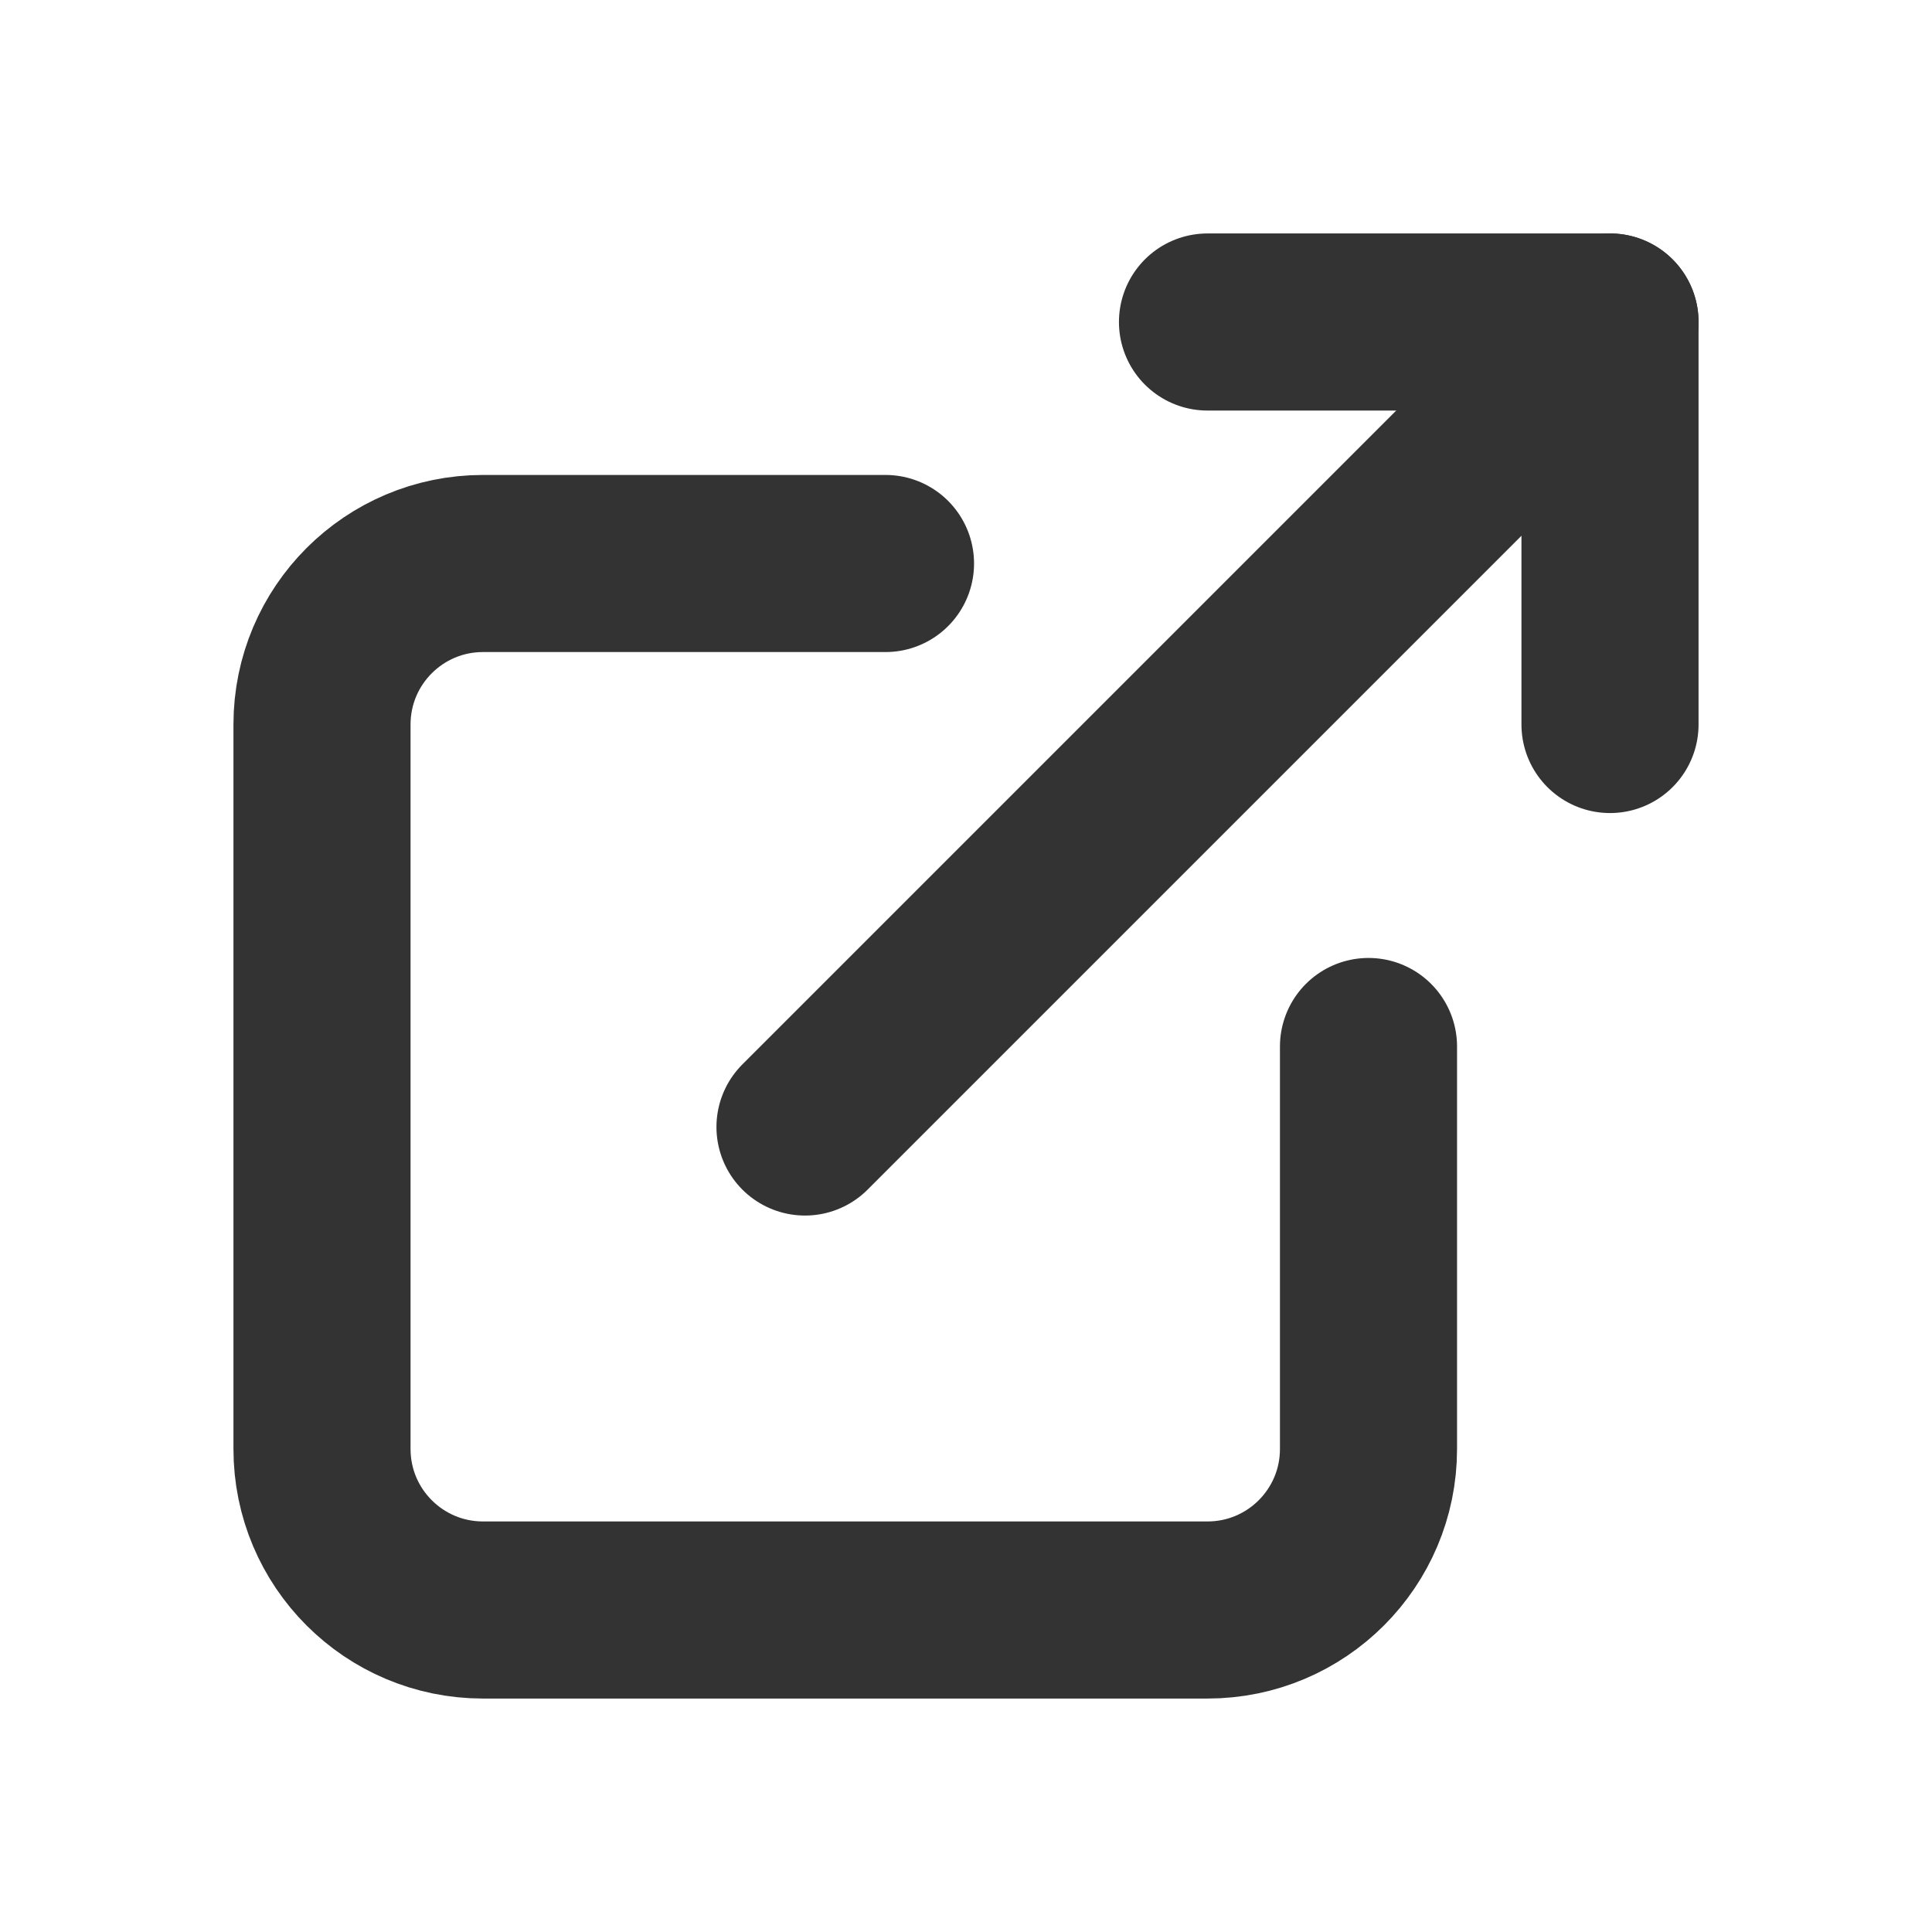
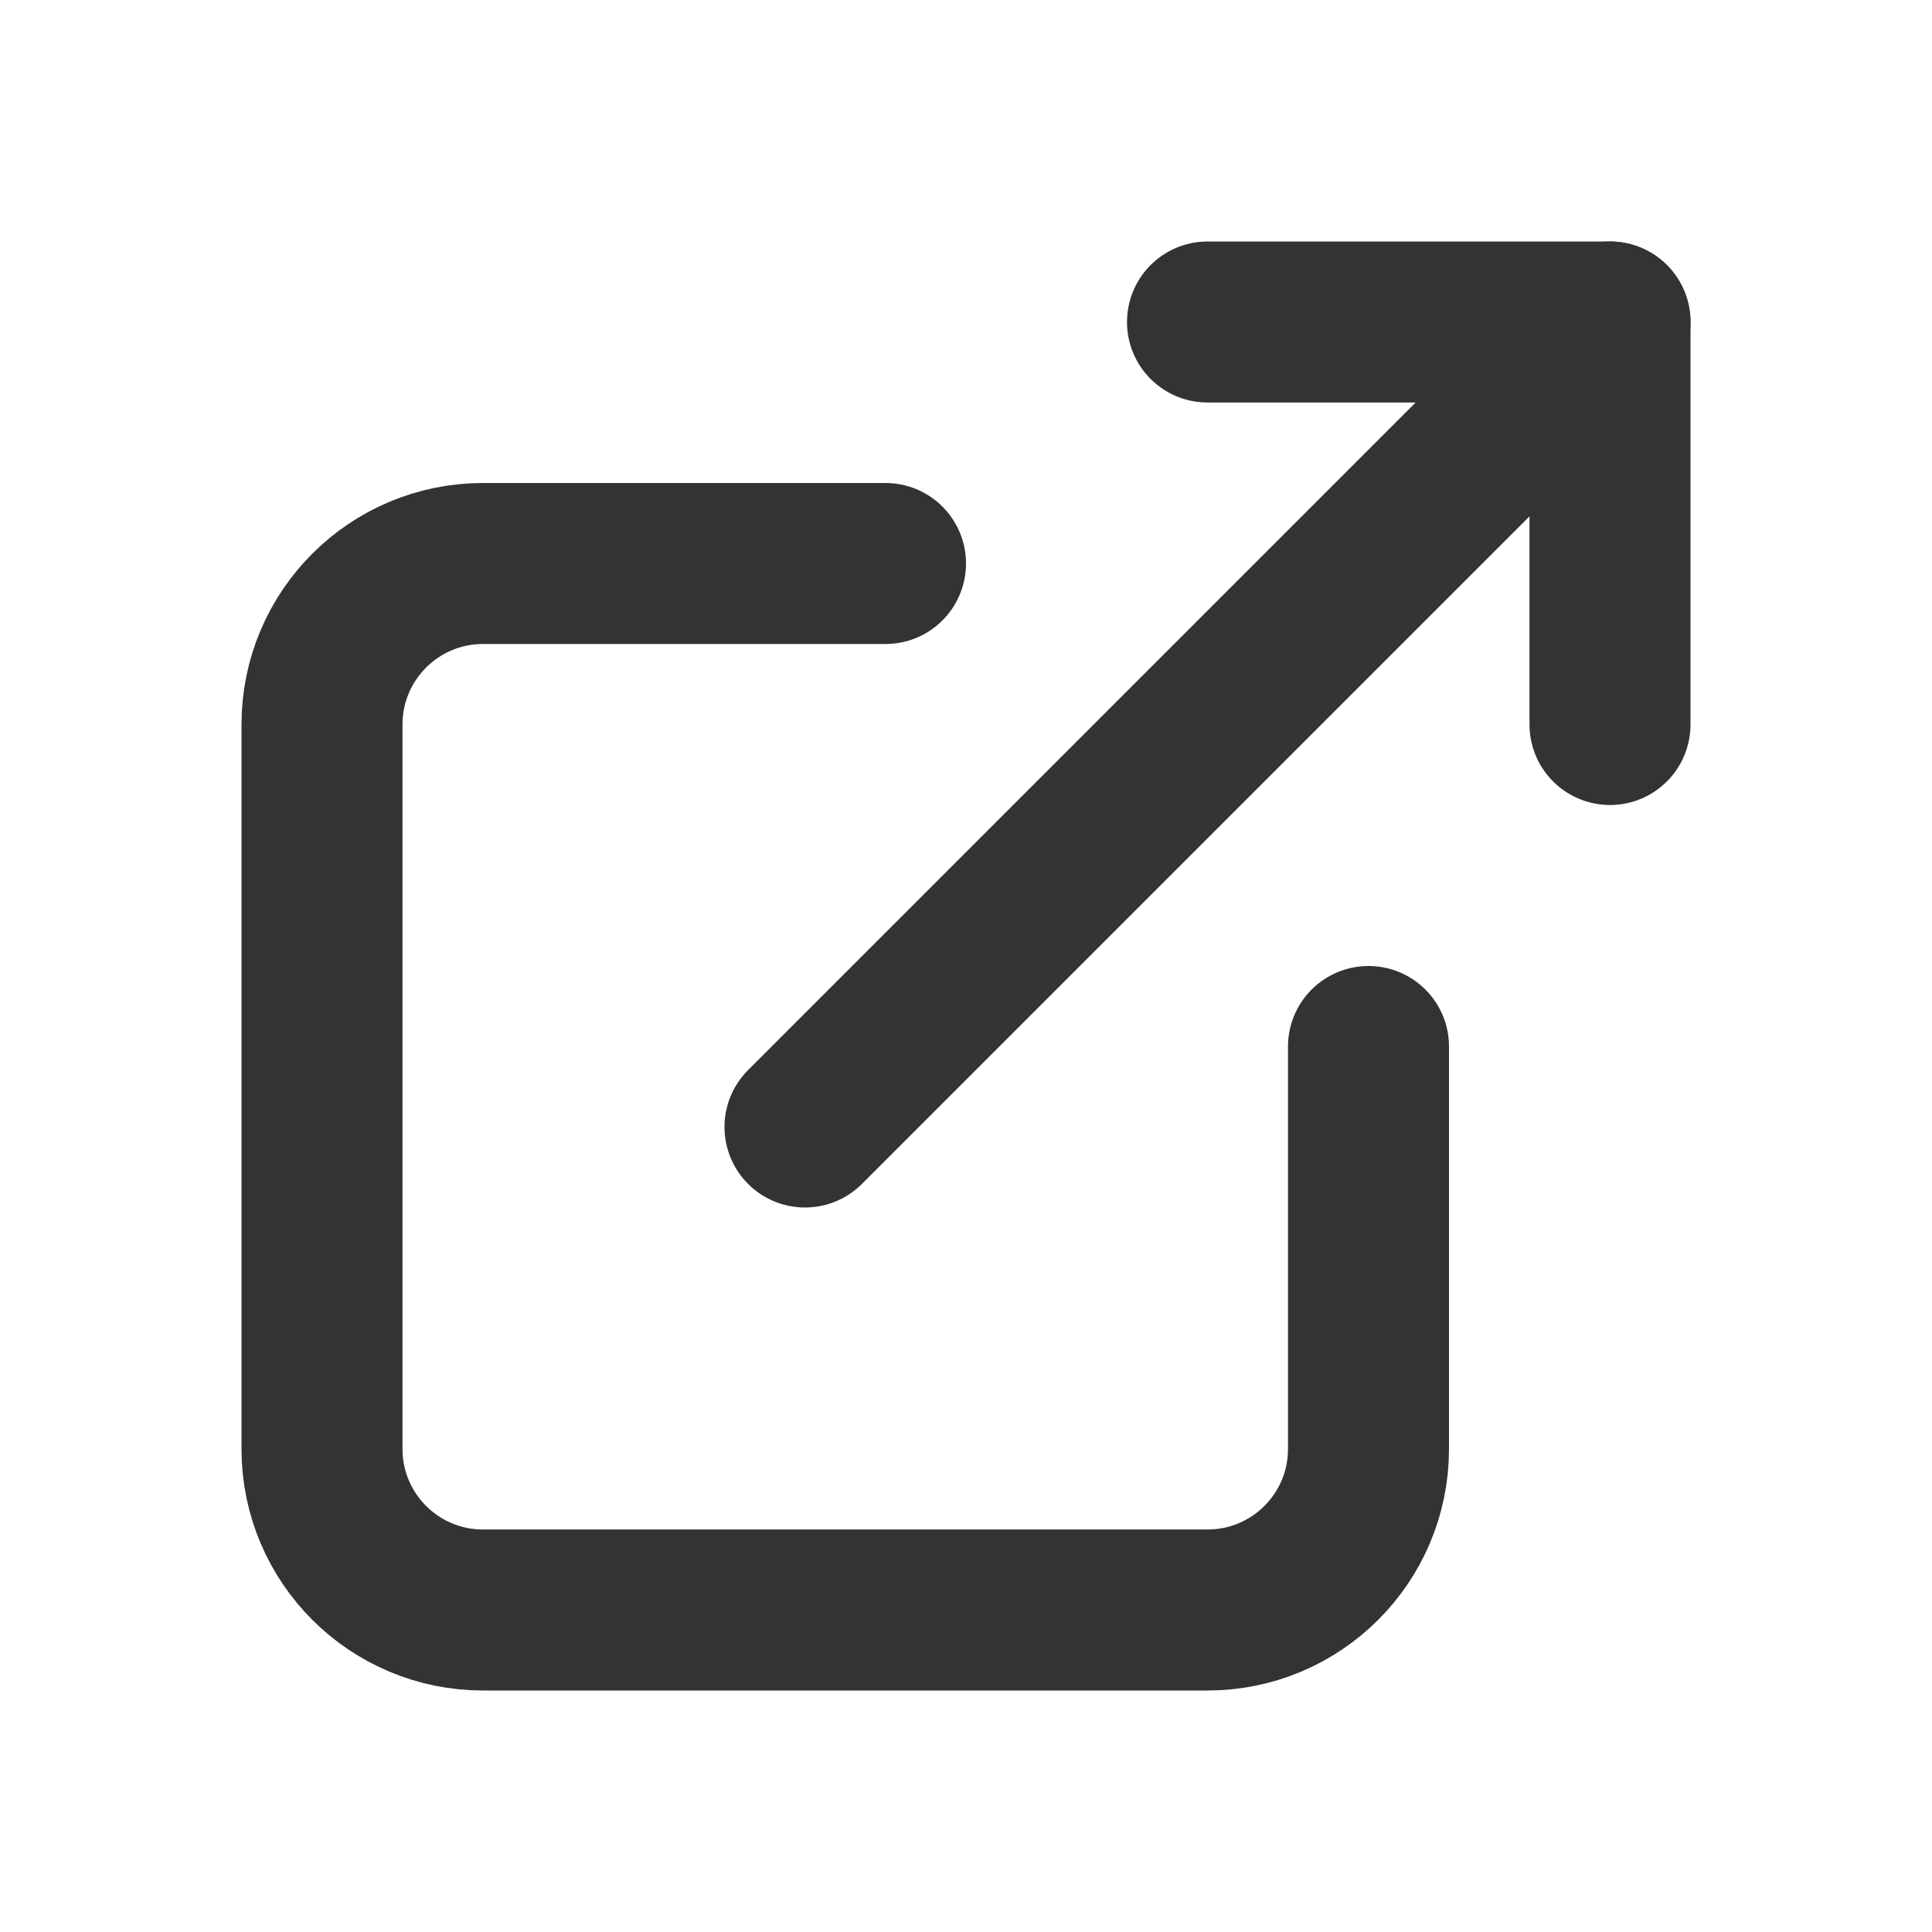
- <svg xmlns="http://www.w3.org/2000/svg" width="20" height="20" viewBox="0 0 24 24" stroke-width="2.2" stroke="#333333" fill="none" stroke-linecap="round" stroke-linejoin="round">
+ <svg xmlns="http://www.w3.org/2000/svg" viewBox="0 0 24 24" stroke-width="2" stroke="#333333" fill="none" stroke-linecap="round" stroke-linejoin="round">
  <path stroke="none" d="M0 0h24v24H0z" fill="none" />
  <path d="M11 7h-5a2 2 0 0 0 -2 2v9a2 2 0 0 0 2 2h9a2 2 0 0 0 2 -2v-5" />
  <line x1="10" y1="14" x2="20" y2="4" />
  <polyline points="15 4 20 4 20 9" />
</svg>
